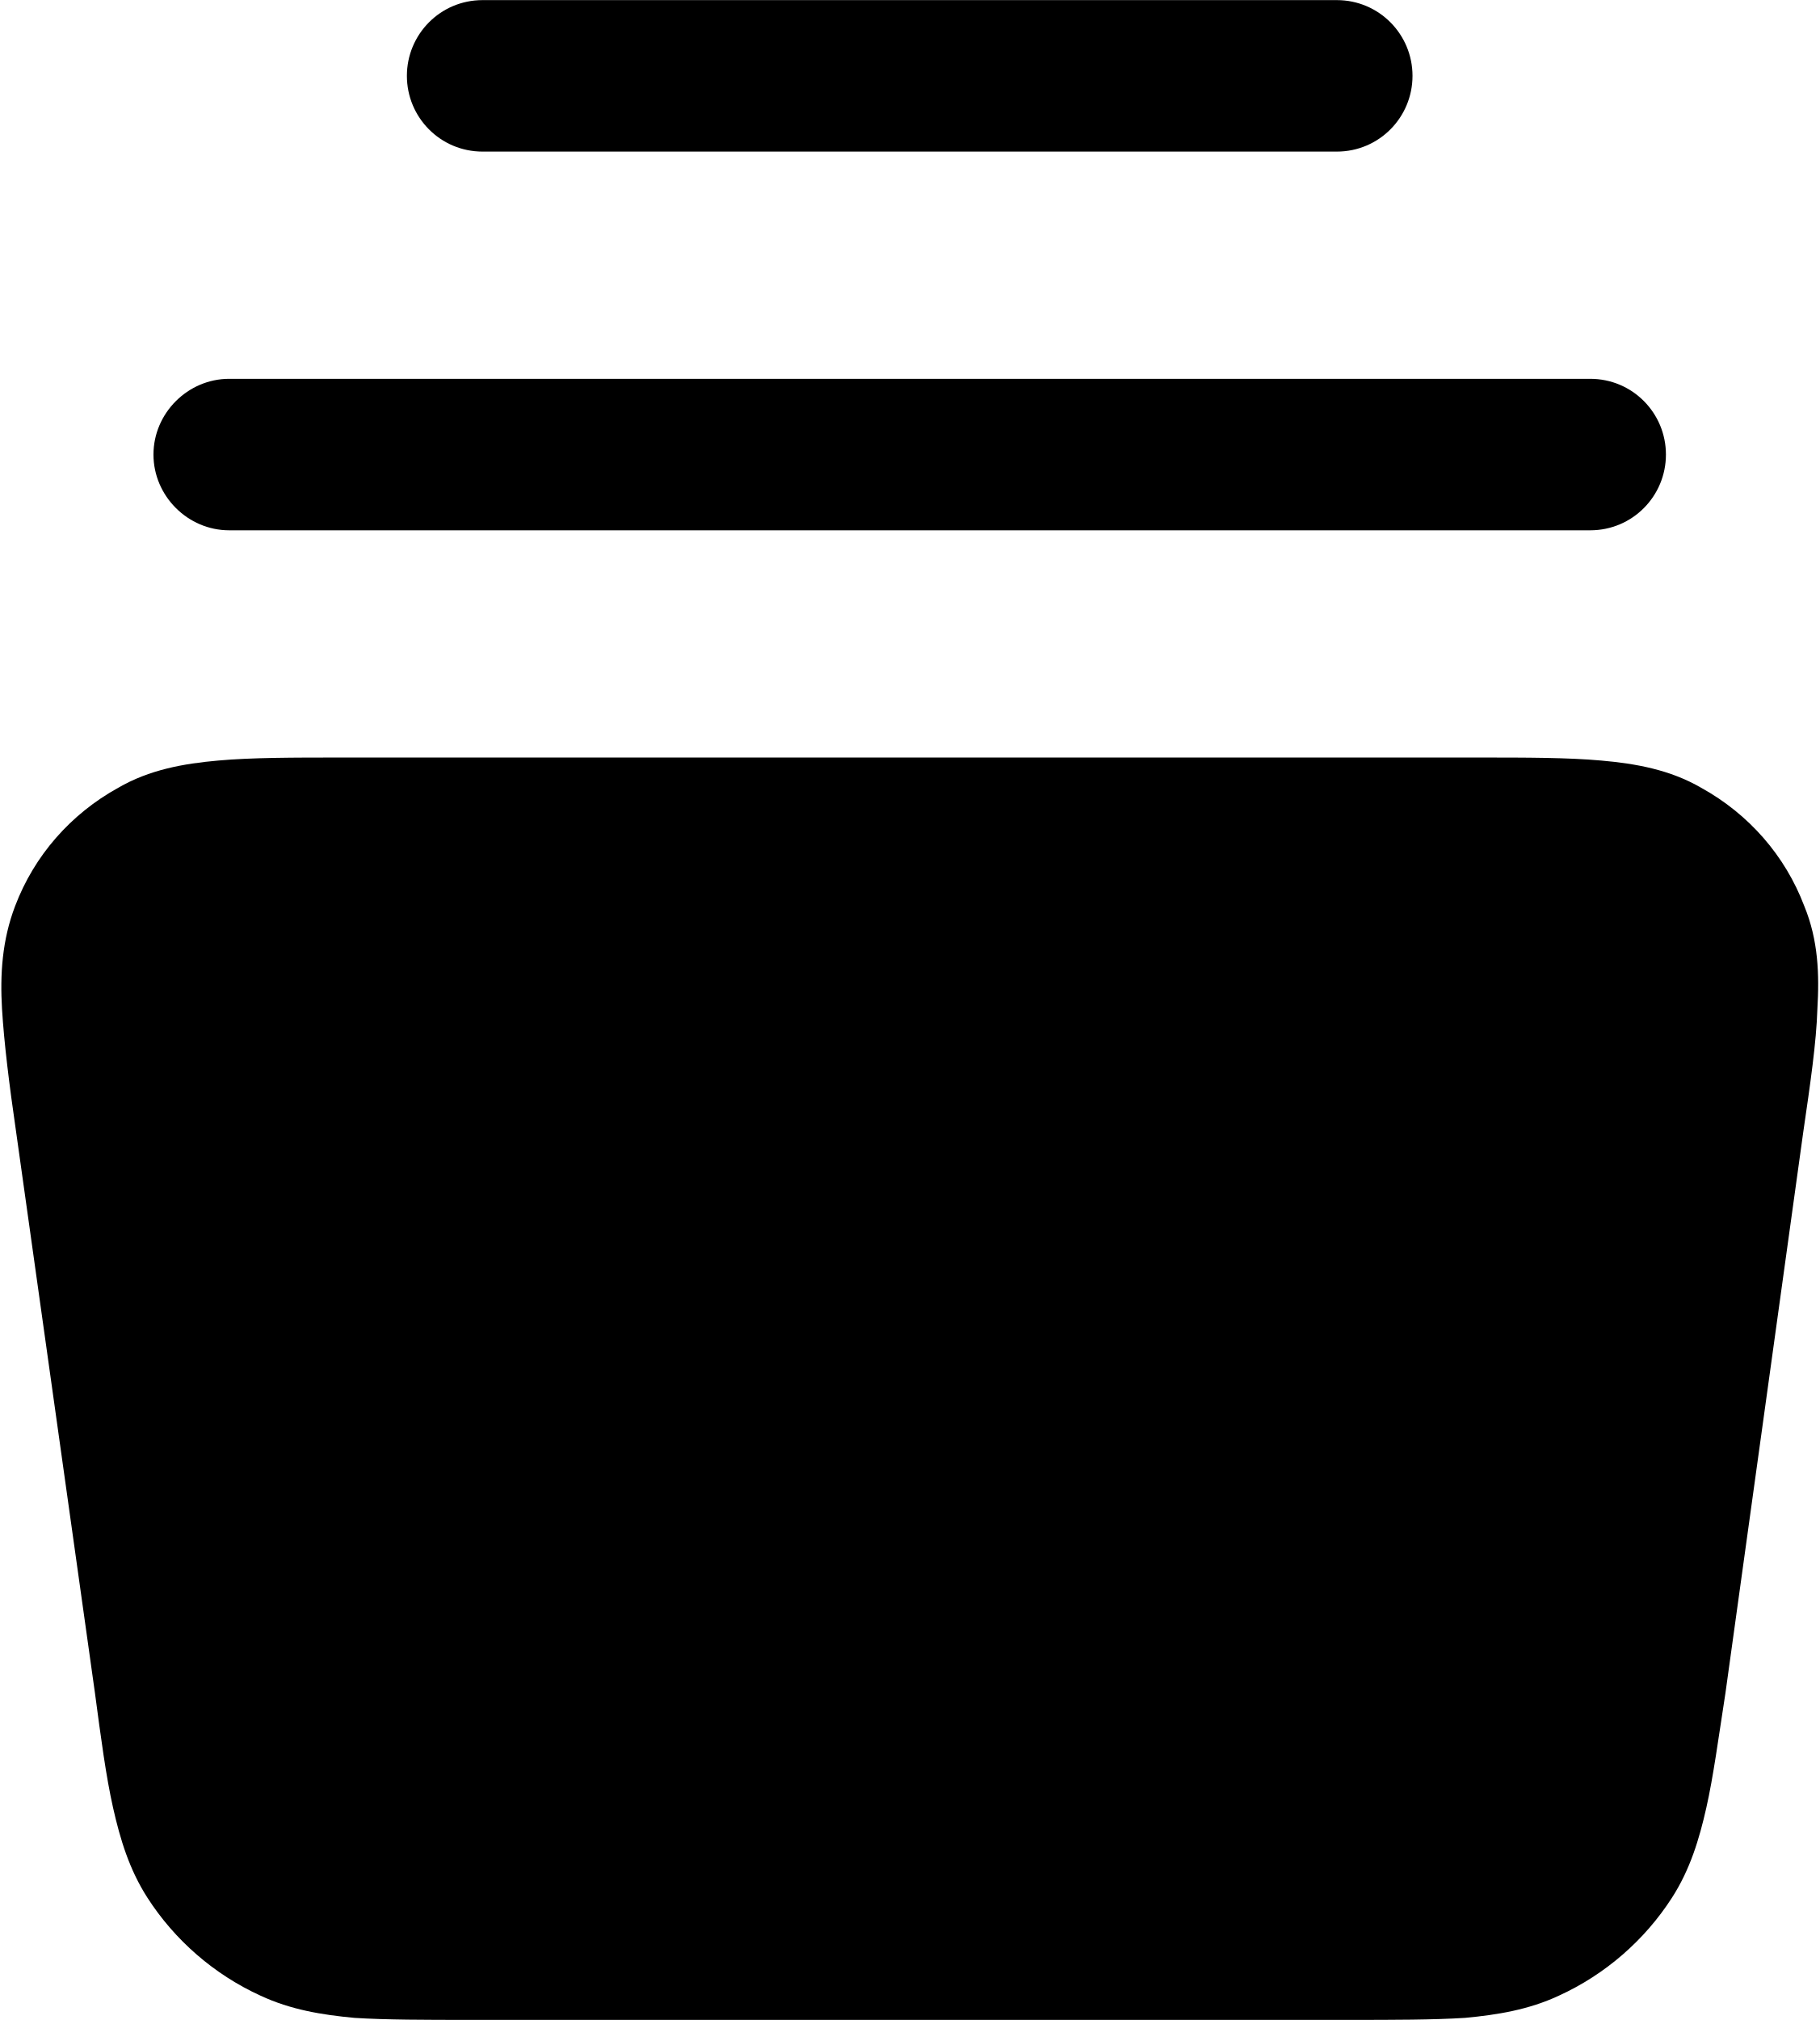
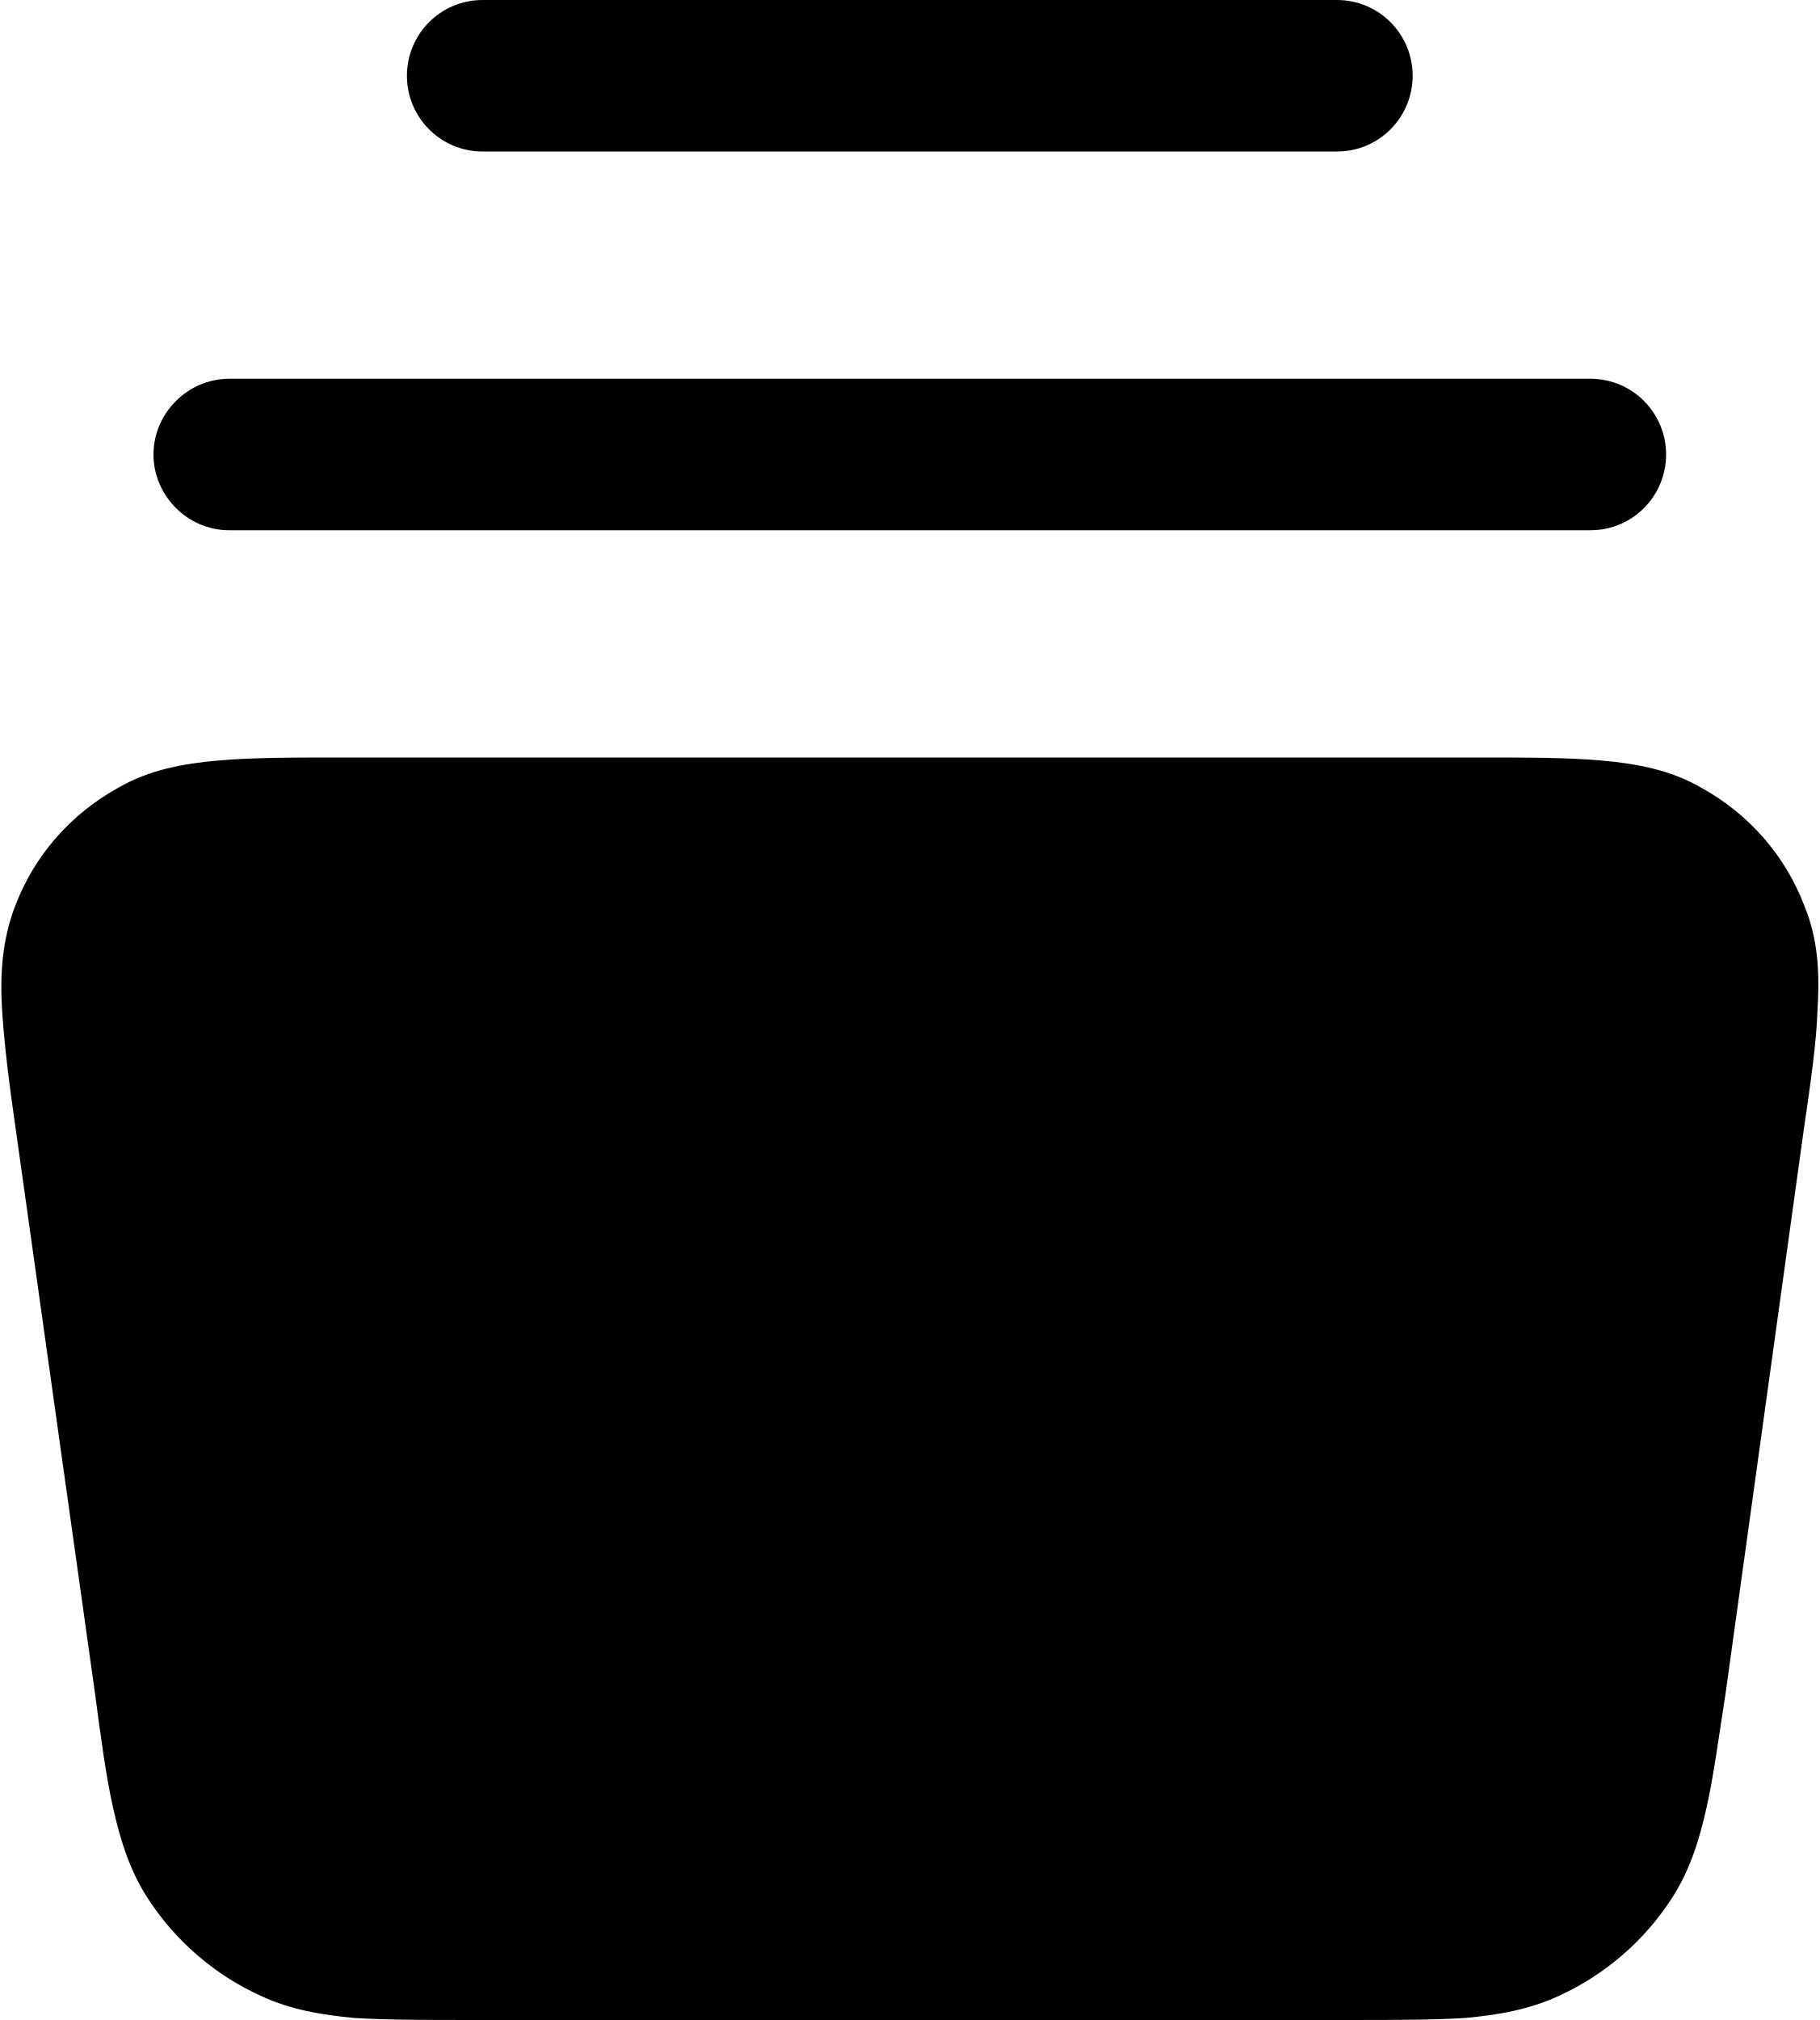
- <svg xmlns="http://www.w3.org/2000/svg" viewBox="299 200 1802 2000" width="20" height="22.2">
+ <svg xmlns="http://www.w3.org/2000/svg" viewBox="299 200 1802 2000" width="18.2" height="20.2">
  <path fill-rule="evenodd" d="M1763 950c48 0 89 0 122 3 34 3 68 9 99 27 47 26 83 67 102 117 14 34 15 68 13 102-1 33-7 74-14 122l-77 555c-7 45-12 83-19 114-7 31-16 61-34 89-27 42-66 76-112 97-30 14-61 19-93 22-32 2-70 2-115 2l-870 0c-45 0-83 0-115-2-32-3-63-8-93-22-46-21-85-55-112-97-18-28-27-58-34-89-7-31-12-69-18-114l-78-555c-7-48-12-89-14-122-2-34 0-68 13-102 19-50 55-91 102-117 31-18 65-24 99-27 33-3 74-3 123-3l1125 0z" />
  <path fill-rule="evenodd" d="M1874 575c42 0 75 34 75 75 0 41-33 75-75 75l-1348 0c-41 0-75-34-75-75 0-41 34-75 75-75l1348 0z" />
  <path fill-rule="evenodd" d="M1623 200c42 0 75 34 75 75 0 41-33 75-75 75l-846 0c-42 0-75-34-75-75 0-41 33-75 75-75l846 0z" />
</svg>
